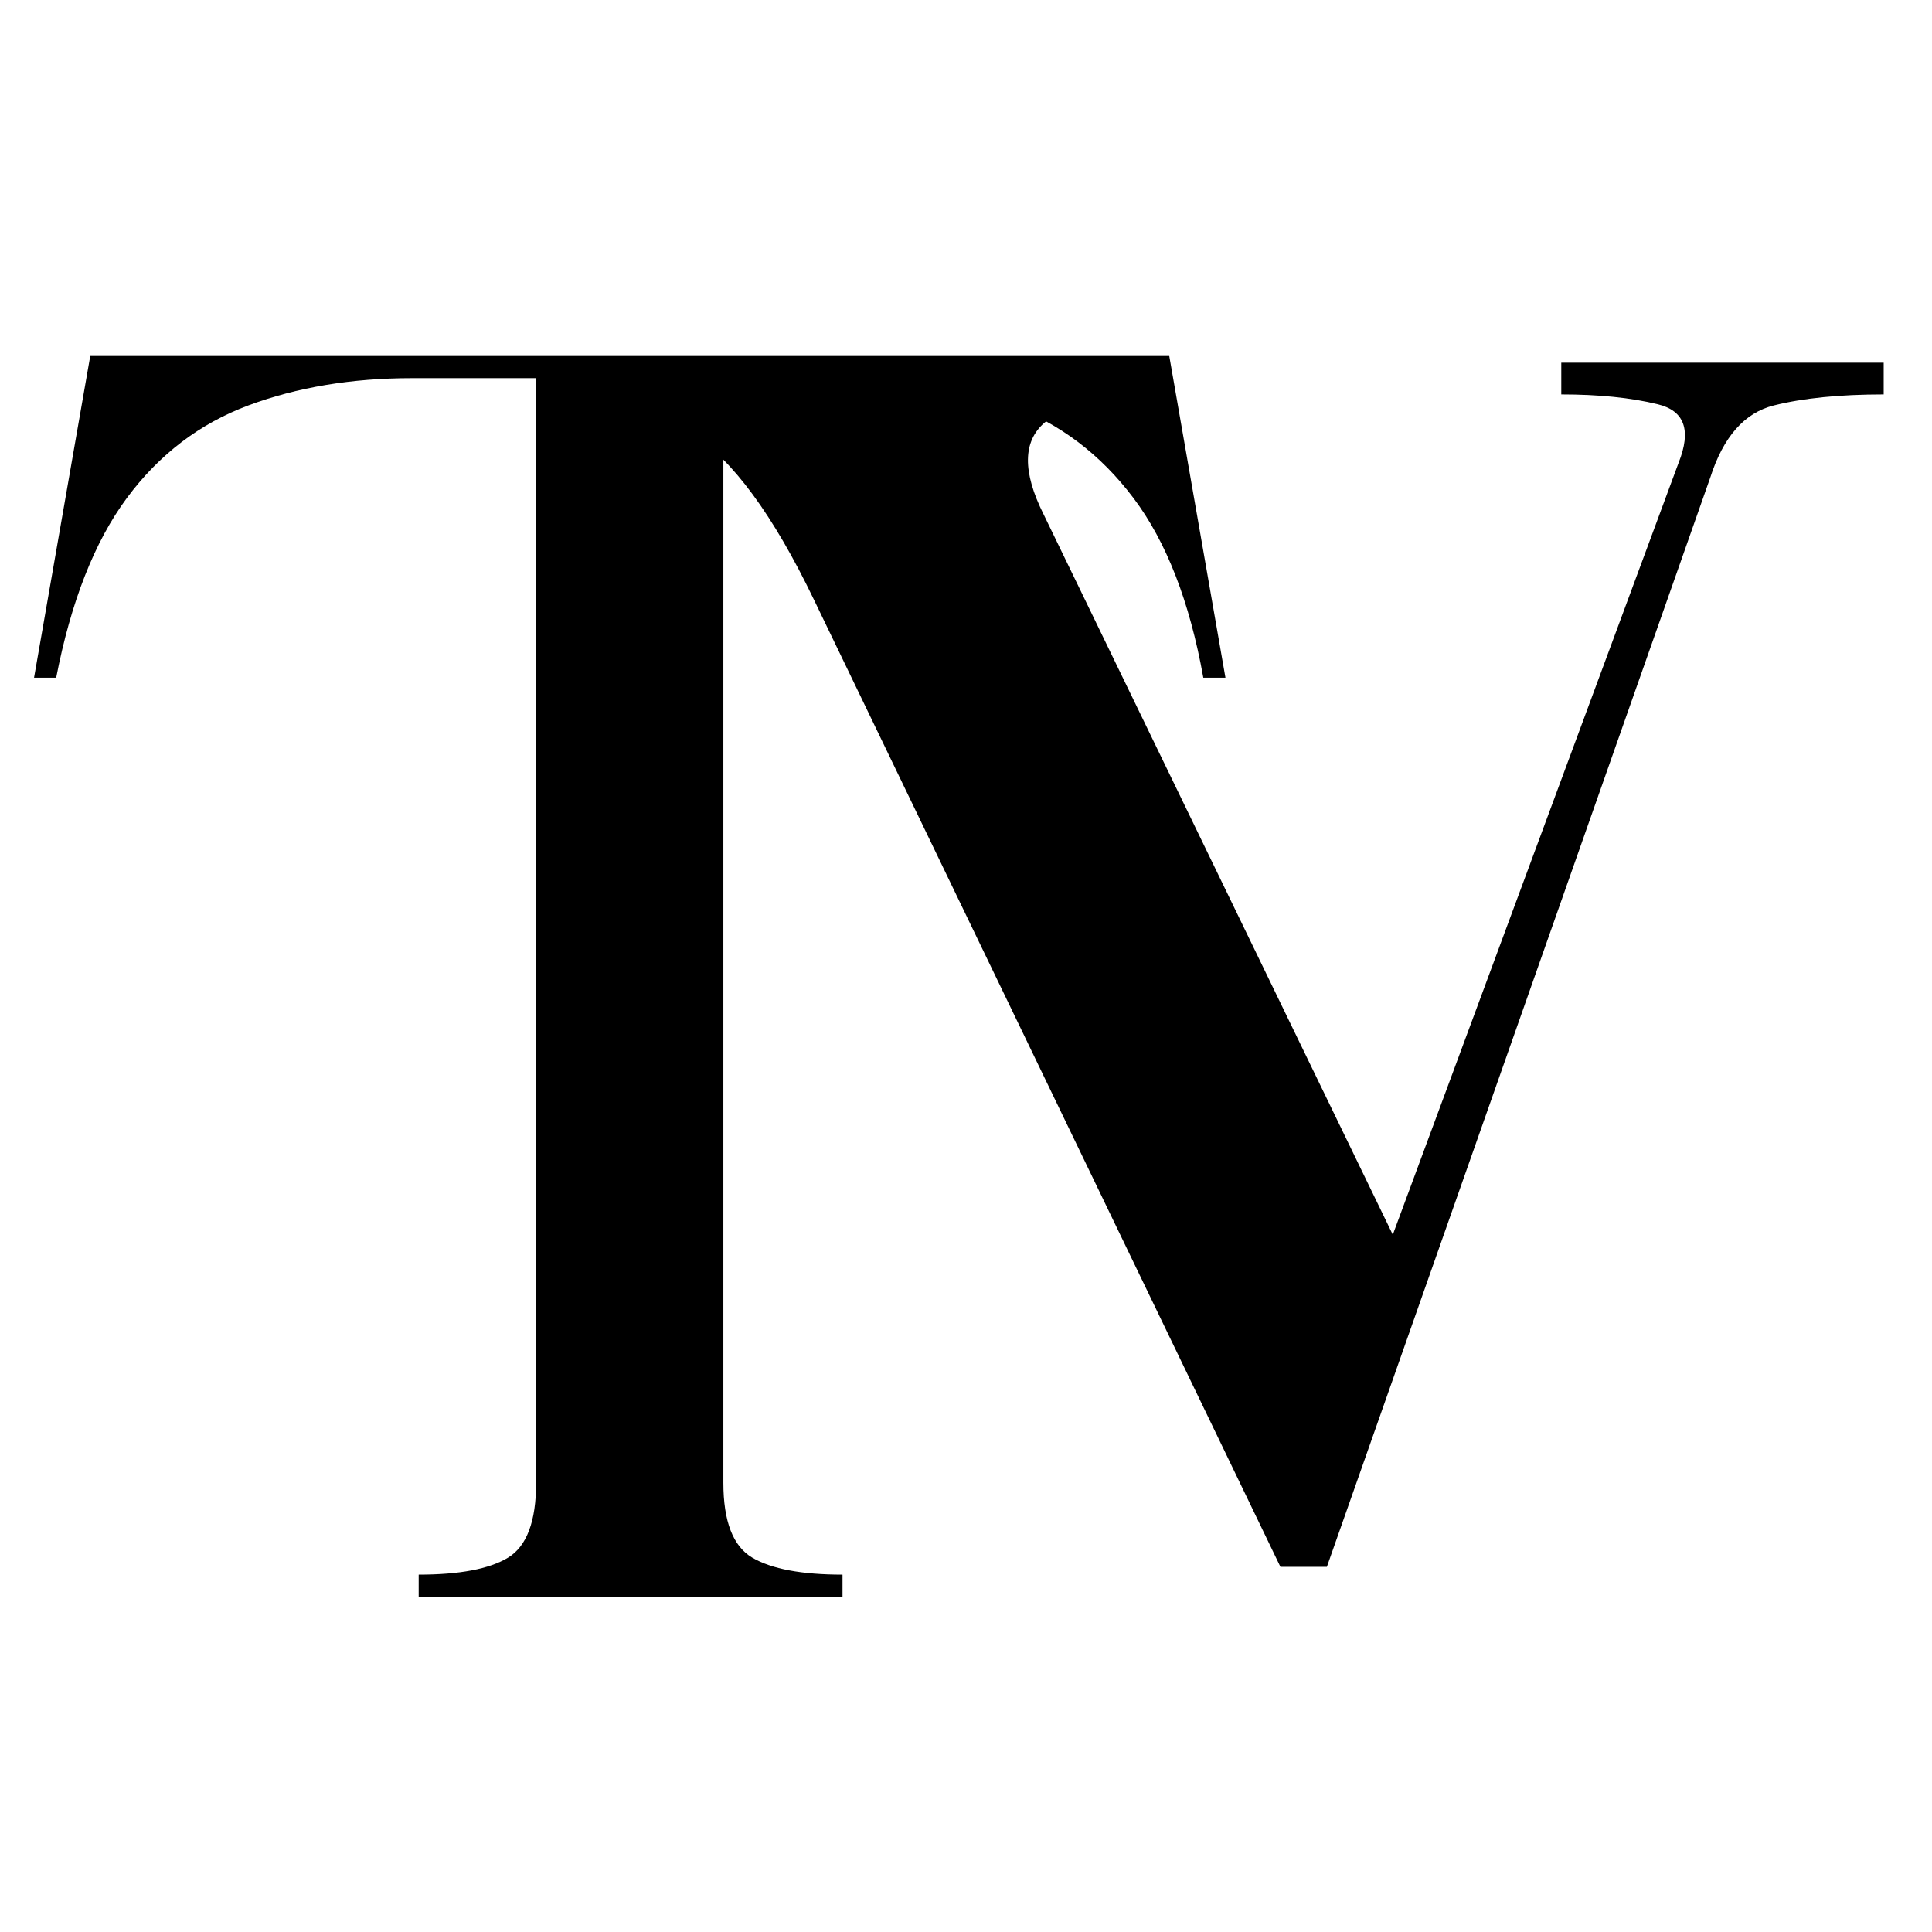
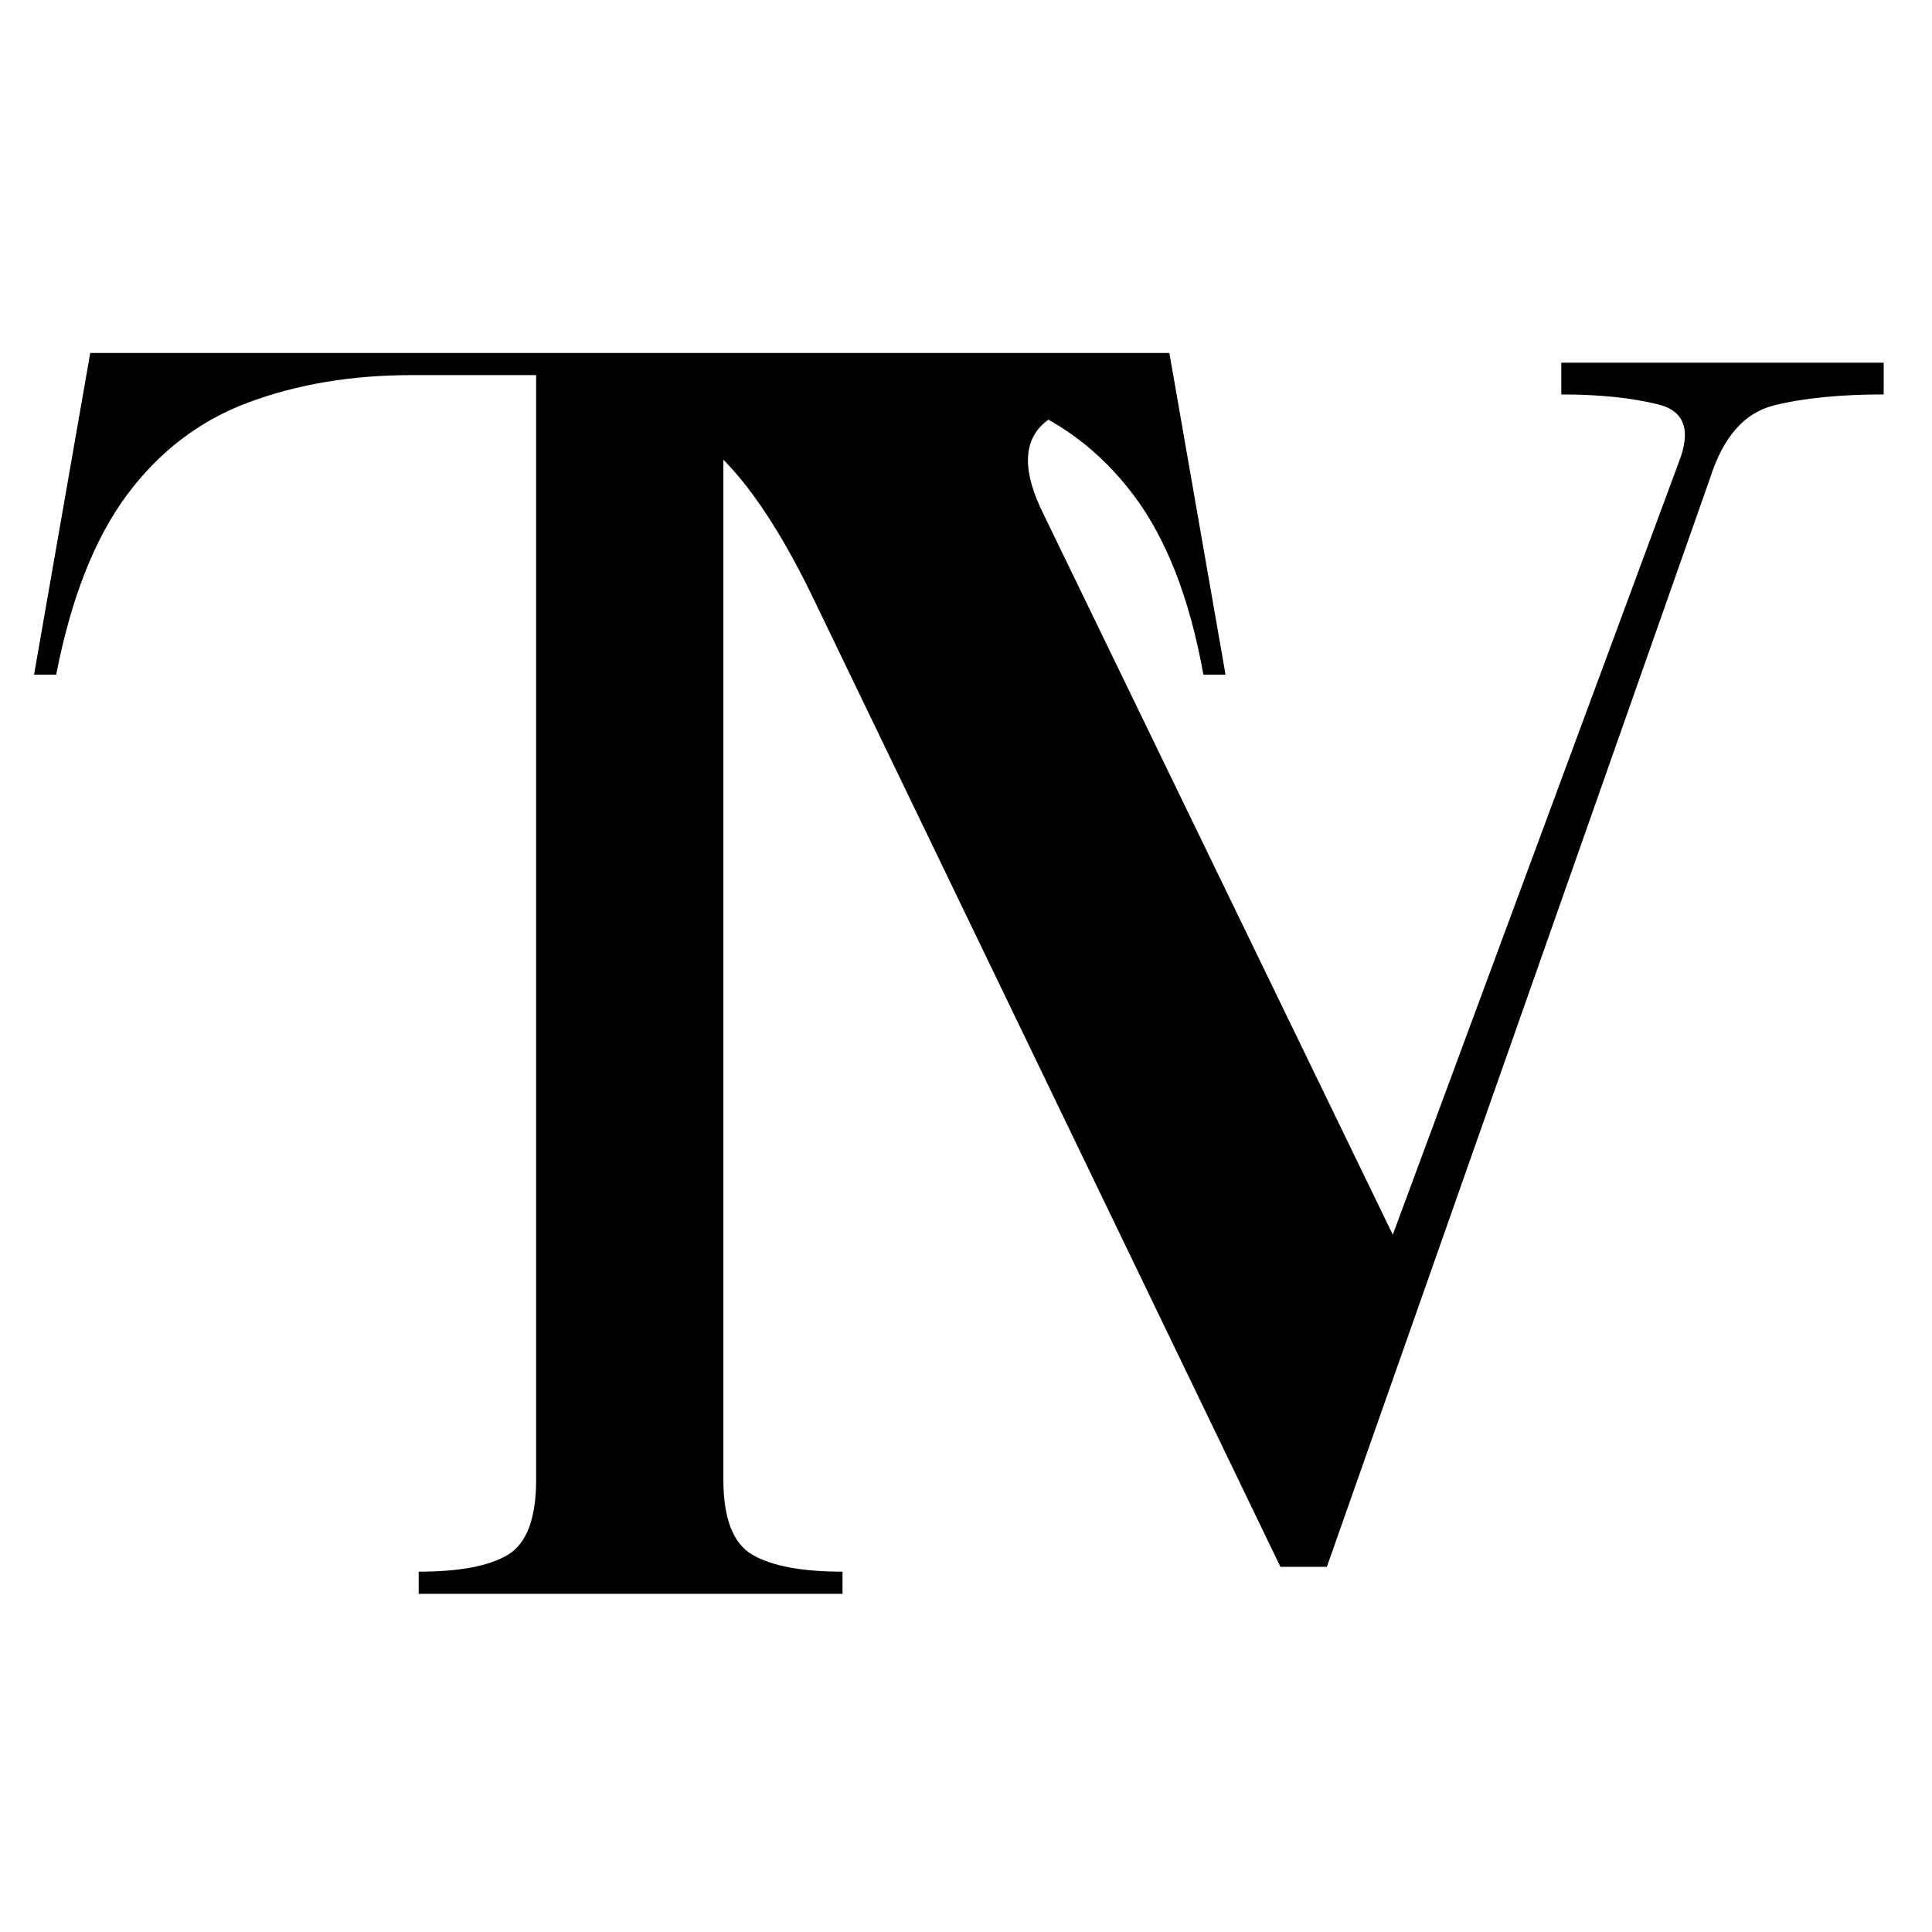
- <svg xmlns="http://www.w3.org/2000/svg" viewBox="0 0 375 375" width="375" height="375">
+ <svg xmlns="http://www.w3.org/2000/svg" width="500" zoomAndPan="magnify" viewBox="0 0 375 375" height="500" preserveAspectRatio="xMidYMid meet" version="1.0">
  <defs>
-     <clipPath id="tr-clip">
-       <rect x="0" y="0" width="246" height="319" />
-     </clipPath>
+     <g />
  </defs>
-   <rect x="0" y="0" width="375" height="375" fill="#ffffff" />
-   <g transform="matrix(1, 0, 0, 1, 0, 56)">
-     <g clip-path="url(#tr-clip)">
-       <g fill="#000000" fill-opacity="1">
-         <g transform="translate(0.0000045, 253.9324)">
-           <path d="M 10.906 -178.391 L 6.609 -178.391 L 17.516 -240.828 L 226.953 -240.828 L 237.859 -178.391 L 233.562 -178.391 C 230.914 -193.148 226.398 -204.77 220.016 -213.25 C 213.629 -221.727 205.703 -227.727 196.234 -231.25 C 186.766 -234.77 176.082 -236.531 164.188 -236.531 L 140.406 -236.531 L 140.406 -22.141 C 140.406 -14.648 142.273 -9.801 146.016 -7.594 C 149.766 -5.395 155.602 -4.297 163.531 -4.297 L 163.531 0 L 81.266 0 L 81.266 -4.297 C 89.191 -4.297 94.973 -5.395 98.609 -7.594 C 102.242 -9.801 104.062 -14.648 104.062 -22.141 L 104.062 -236.531 L 79.953 -236.531 C 68.273 -236.531 57.703 -234.77 48.234 -231.25 C 38.766 -227.727 30.891 -221.727 24.609 -213.25 C 18.336 -204.77 13.77 -193.148 10.906 -178.391 Z" />
-         </g>
+   <rect x="-37.5" width="450" fill="#ffffff" y="-37.5" height="450" fill-opacity="1" />
+   <rect x="-37.5" width="450" fill="#ffffff" y="-37.5" height="450" fill-opacity="1" />
+   <g fill="#000000" fill-opacity="1">
+     <g transform="translate(0.000996525, 309.3553)">
+       <g>
+         <path d="M 10.906 -178.406 L 6.609 -178.406 L 17.516 -240.844 L 226.969 -240.844 L 237.875 -178.406 L 233.578 -178.406 C 230.93 -193.156 226.414 -204.77 220.031 -213.25 C 213.645 -221.727 205.711 -227.727 196.234 -231.25 C 186.766 -234.781 176.086 -236.547 164.203 -236.547 L 140.406 -236.547 L 140.406 -22.141 C 140.406 -14.648 142.273 -9.801 146.016 -7.594 C 149.766 -5.395 155.602 -4.297 163.531 -4.297 L 163.531 0 L 81.266 0 L 81.266 -4.297 C 89.203 -4.297 94.984 -5.395 98.609 -7.594 C 102.242 -9.801 104.062 -14.648 104.062 -22.141 L 104.062 -236.547 L 79.953 -236.547 C 68.273 -236.547 57.703 -234.781 48.234 -231.25 C 38.766 -227.727 30.891 -221.727 24.609 -213.25 C 18.336 -204.77 13.77 -193.156 10.906 -178.406 Z M 10.906 -178.406 " />
      </g>
    </g>
  </g>
  <g fill="#000000" fill-opacity="1">
    <g transform="translate(99.66864, 304.1212)">
-       <path d="M 58.312 -187.734 C 50.406 -204.172 42.5 -214.914 34.594 -219.969 C 26.695 -225.031 16.742 -227.562 4.734 -227.562 L 4.734 -233.719 L 124.688 -233.719 L 124.688 -227.562 C 114.57 -227.562 107.379 -225.742 103.109 -222.109 C 98.848 -218.473 98.77 -212.547 102.875 -204.328 L 170.672 -64.469 L 226.141 -214.281 C 228.66 -220.602 227.312 -224.395 222.094 -225.656 C 216.883 -226.926 210.645 -227.562 203.375 -227.562 L 203.375 -233.719 L 265.953 -233.719 L 265.953 -227.562 C 257.422 -227.562 250.312 -226.848 244.625 -225.422 C 238.938 -224.004 234.828 -219.344 232.297 -211.438 L 157.875 0 L 148.859 0 Z" />
+       <g>
+         <path d="M 58.312 -187.734 C 50.406 -204.172 42.5 -214.914 34.594 -219.969 C 26.695 -225.031 16.742 -227.562 4.734 -227.562 L 4.734 -233.719 L 124.688 -233.719 L 124.688 -227.562 C 114.57 -227.562 107.379 -225.742 103.109 -222.109 C 98.848 -218.473 98.77 -212.547 102.875 -204.328 L 170.672 -64.469 L 226.141 -214.281 C 228.66 -220.602 227.312 -224.395 222.094 -225.656 C 216.883 -226.926 210.645 -227.562 203.375 -227.562 L 203.375 -233.719 L 265.953 -233.719 L 265.953 -227.562 C 257.422 -227.562 250.312 -226.848 244.625 -225.422 C 238.938 -224.004 234.828 -219.344 232.297 -211.438 L 157.875 0 L 148.859 0 Z M 58.312 -187.734 " />
+       </g>
    </g>
  </g>
</svg>
